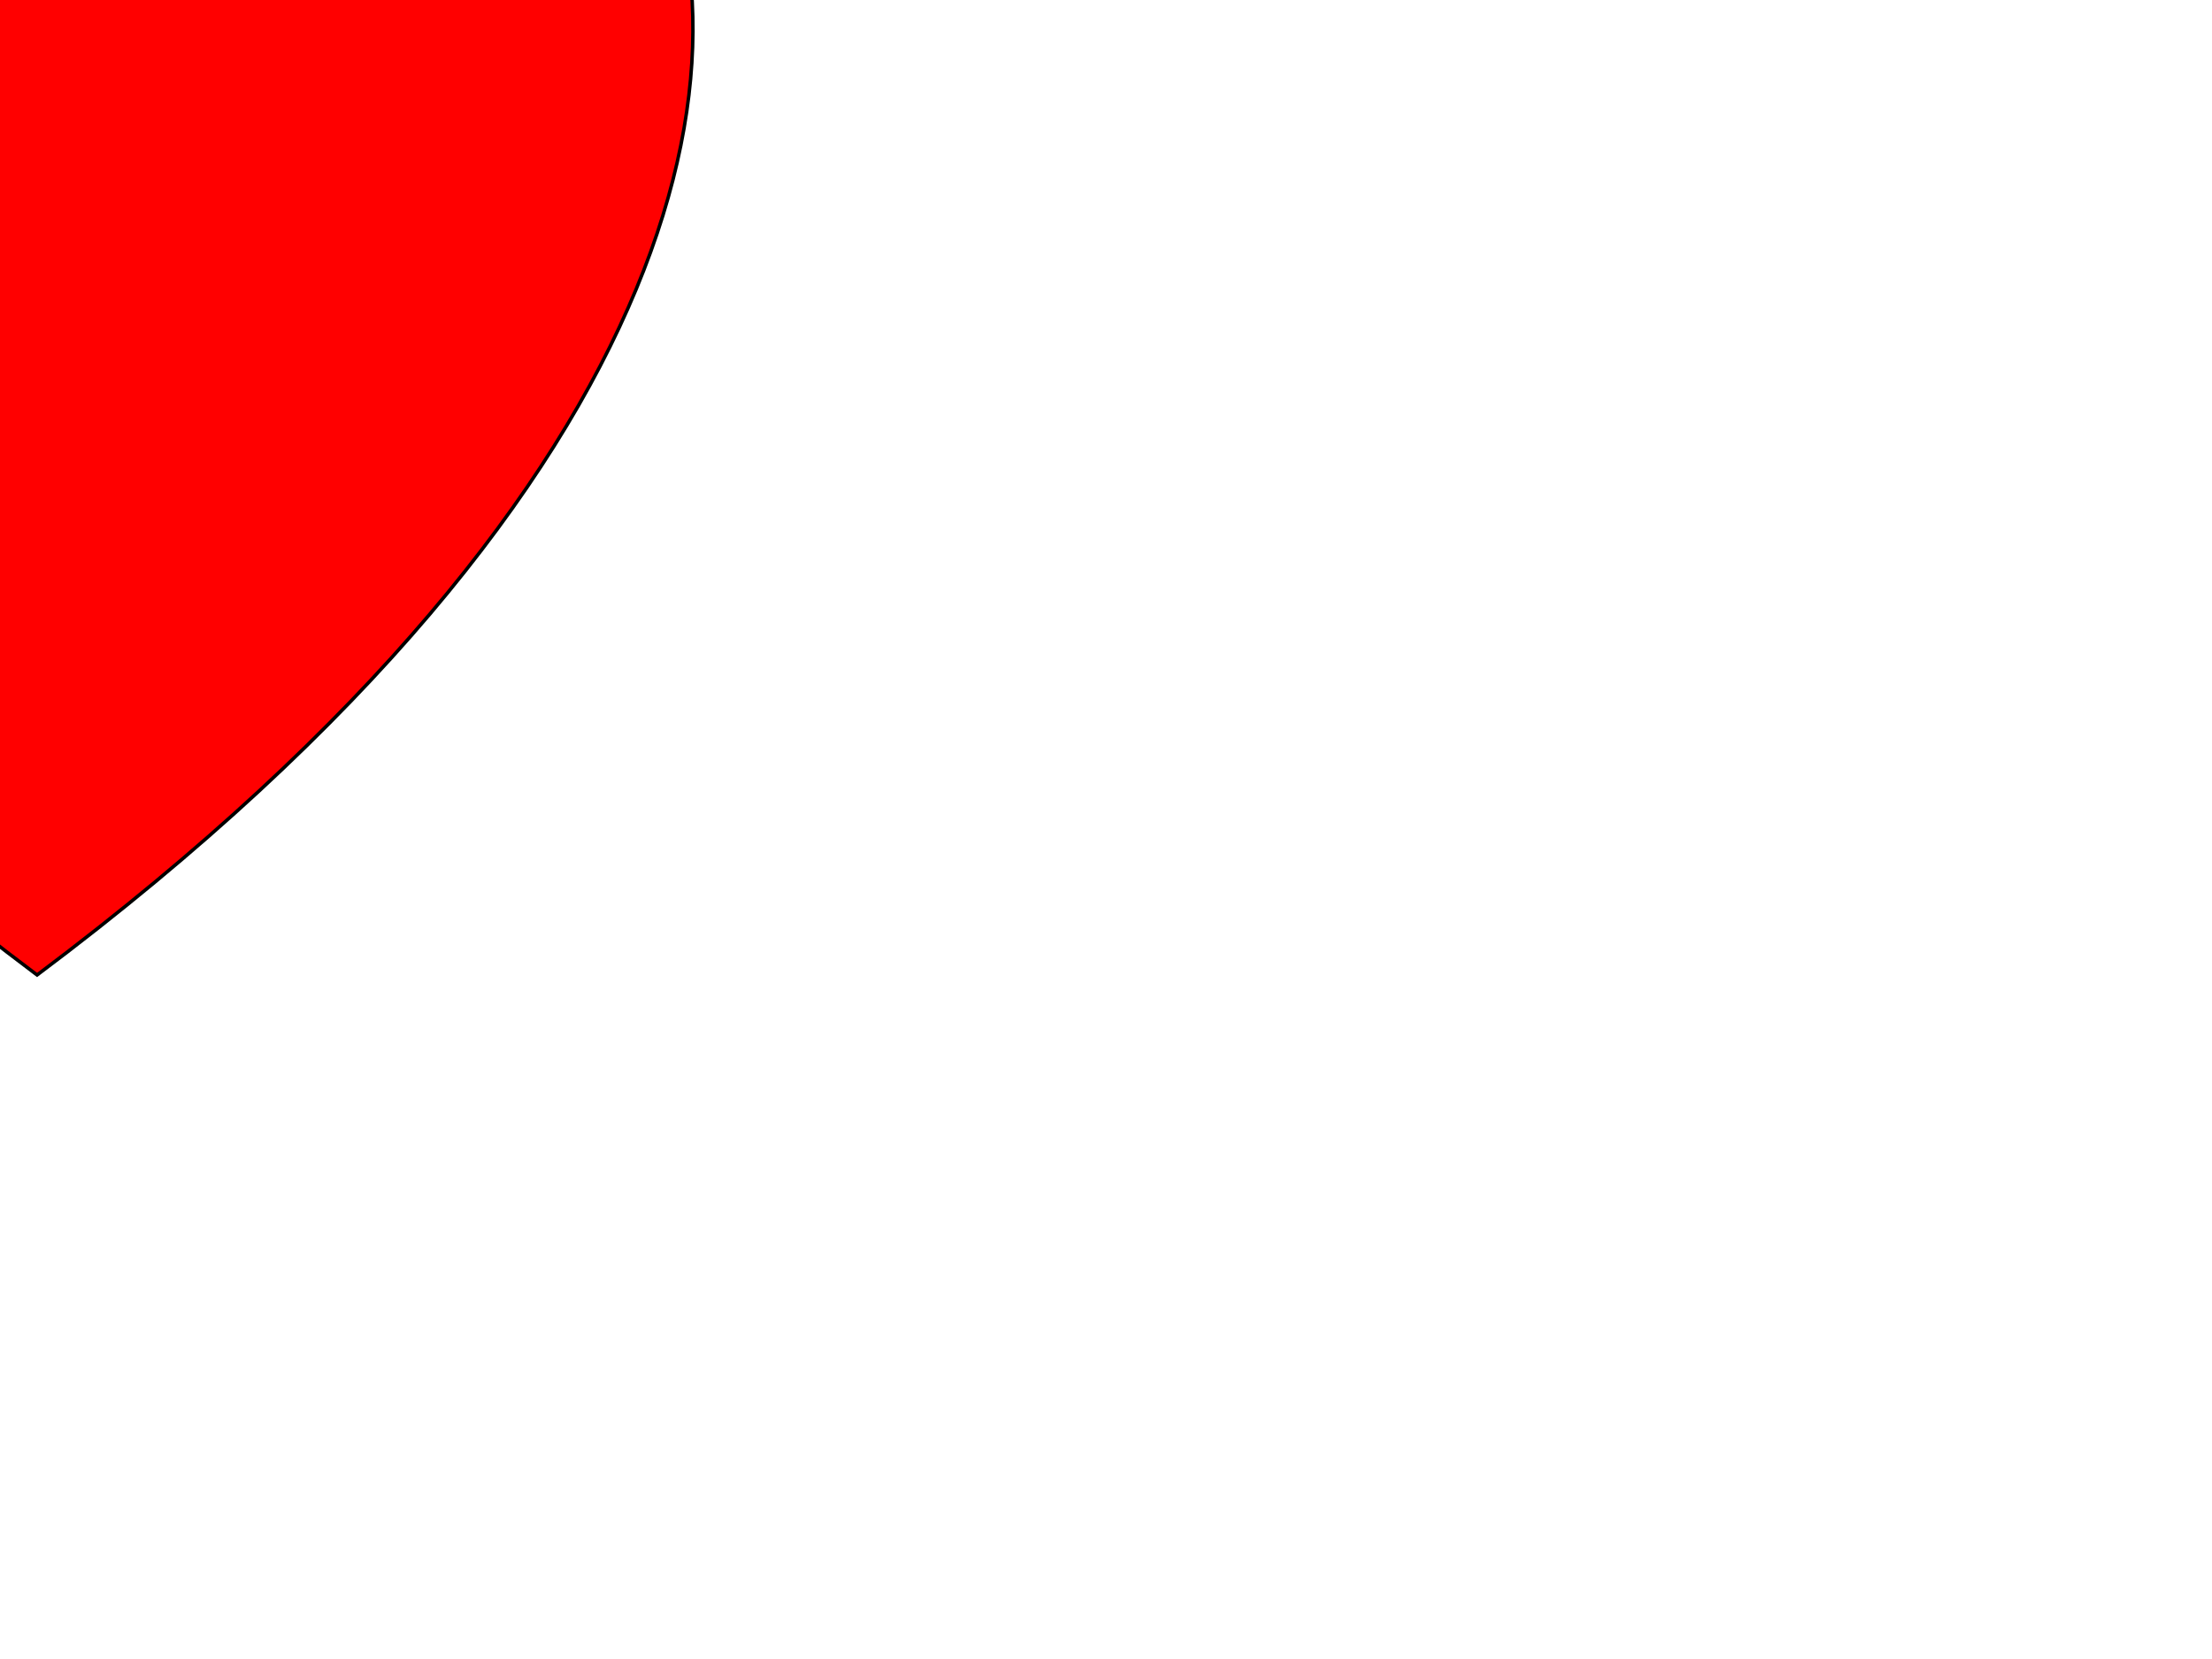
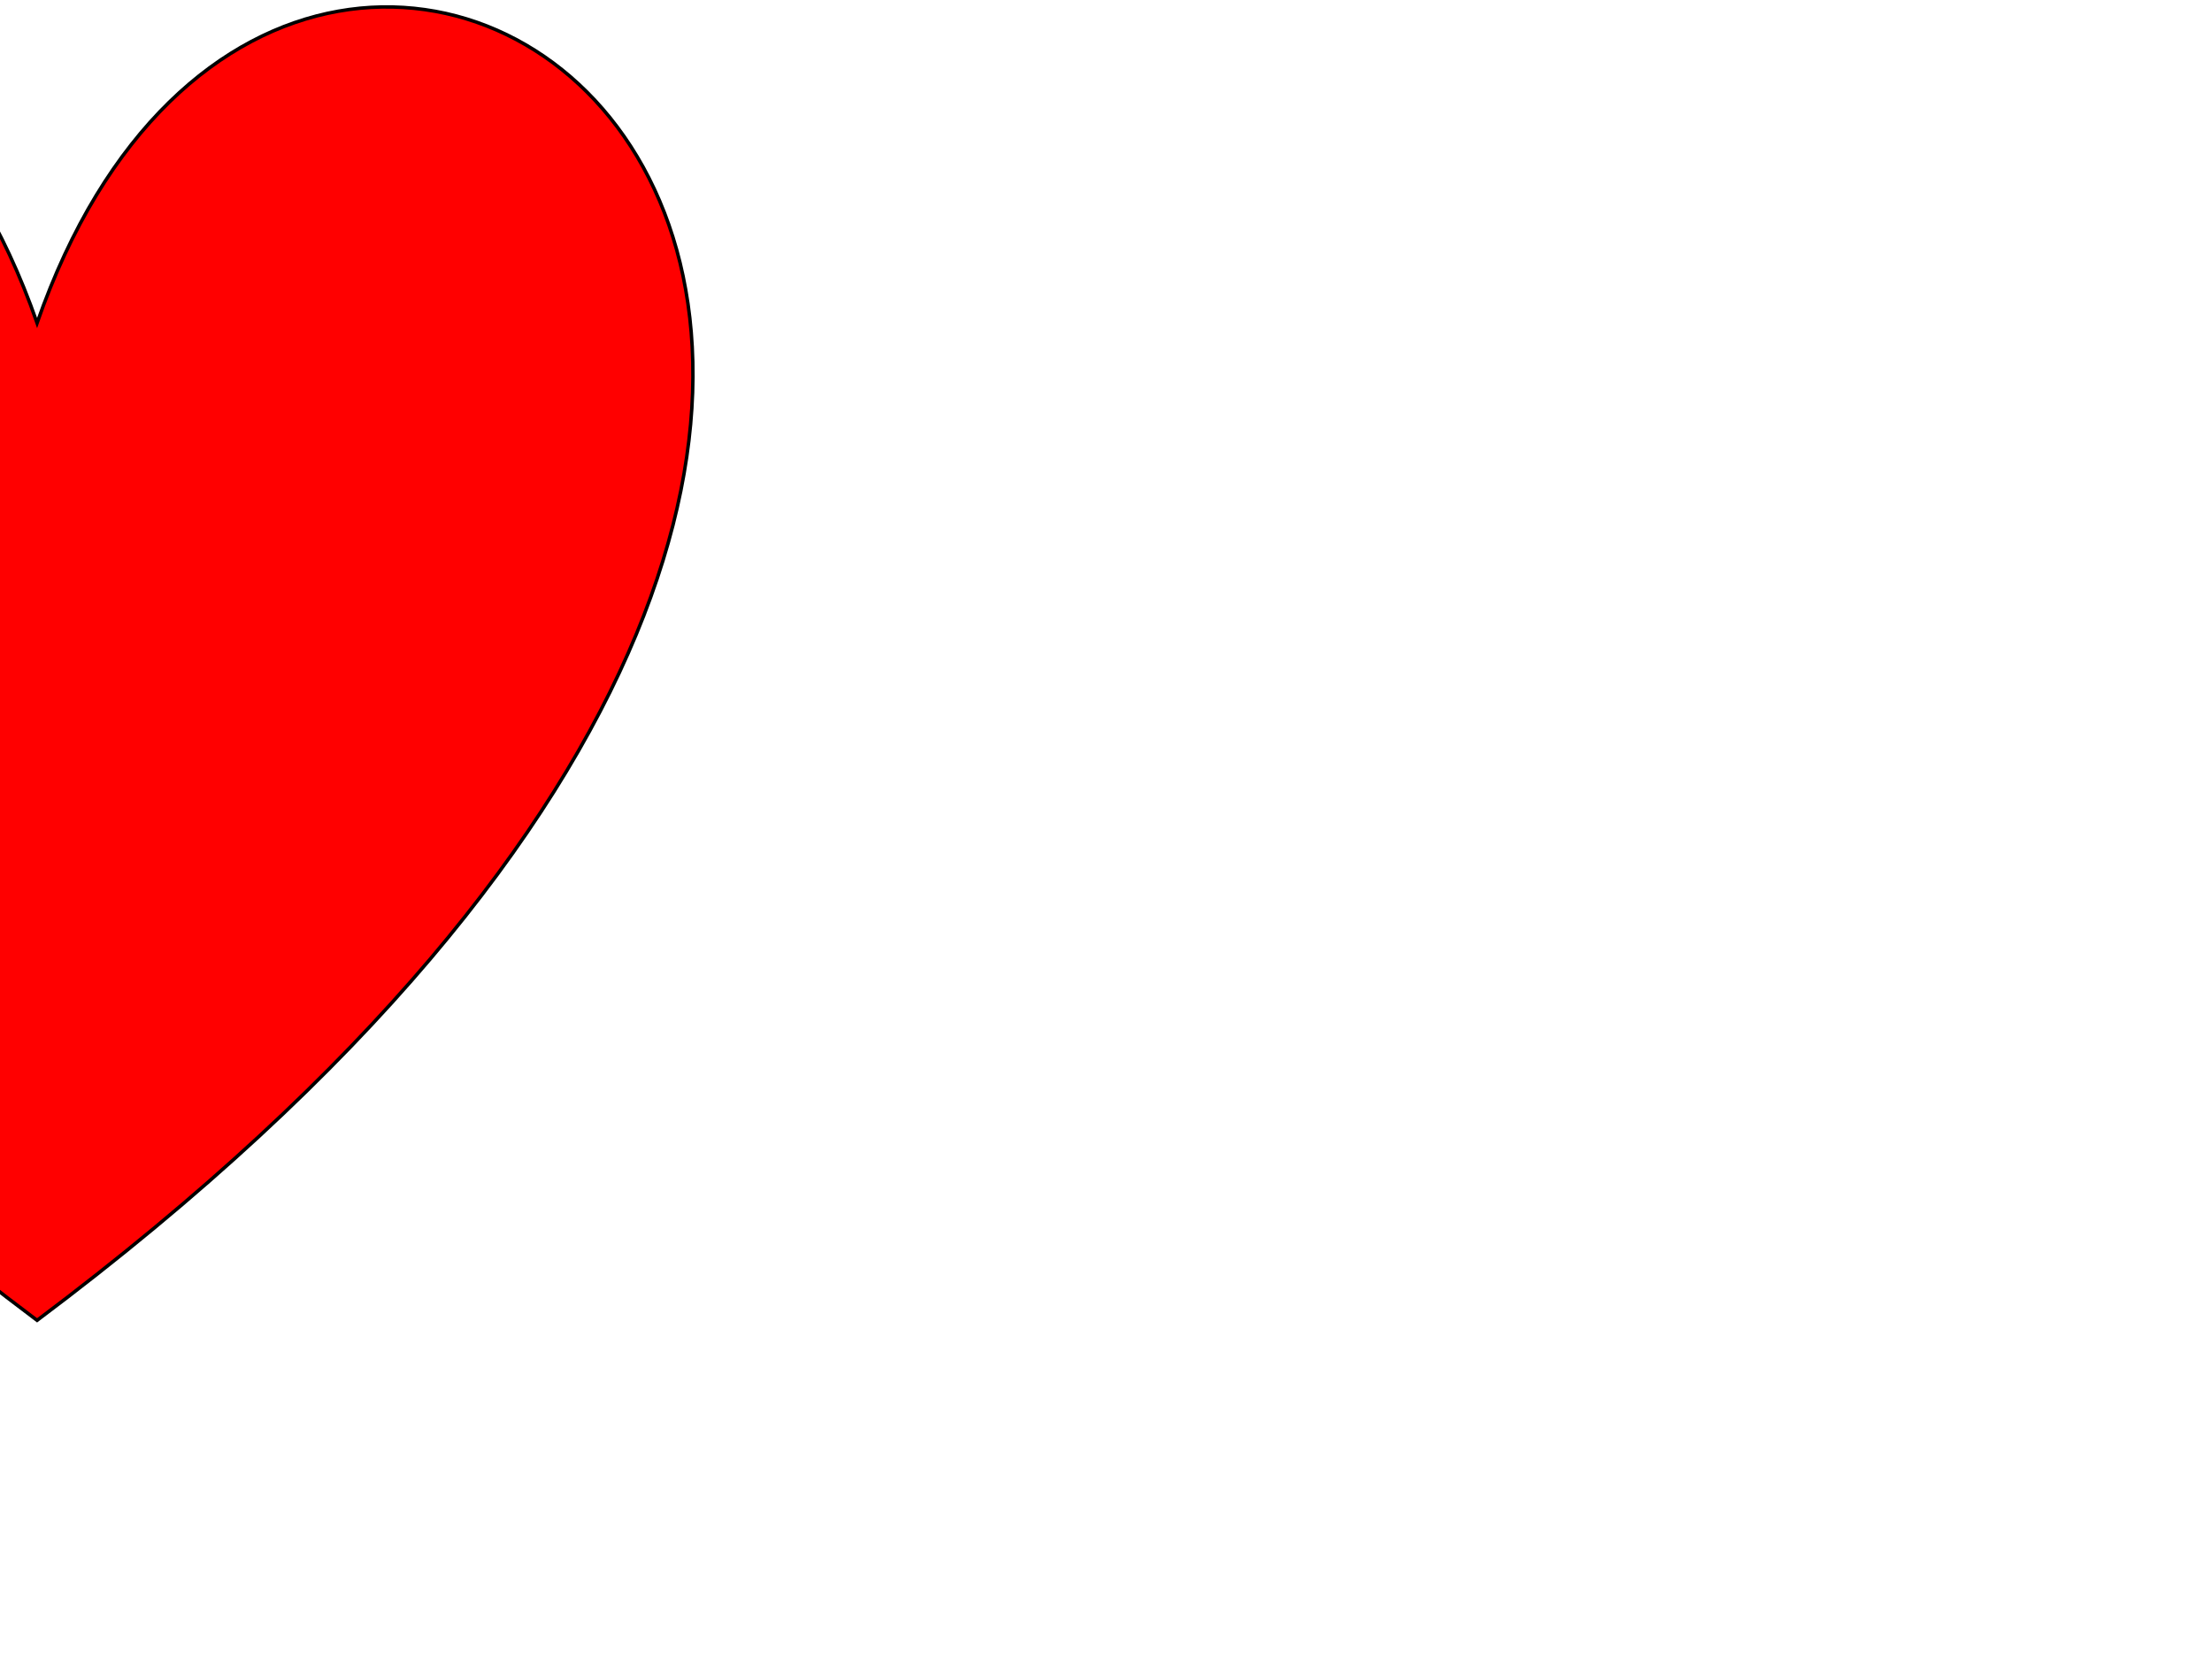
<svg xmlns="http://www.w3.org/2000/svg" width="640" height="480">
  <g class="layer">
-     <path d="m10.73,-6.49c78.24,-224.45 384.77,0 0,288.58c-384.77,-288.58 -78.24,-513.02 0,-288.58z" fill="#FF0000" id="svg_1" stroke="#000000" />
+     <path d="m10.73,93.43c78.24,-224.45 384.77,0 0,288.58c-384.77,-288.58 -78.24,-513.02 0,-288.58z" fill="#FF0000" id="svg_1" stroke="#000000" />
  </g>
</svg>
